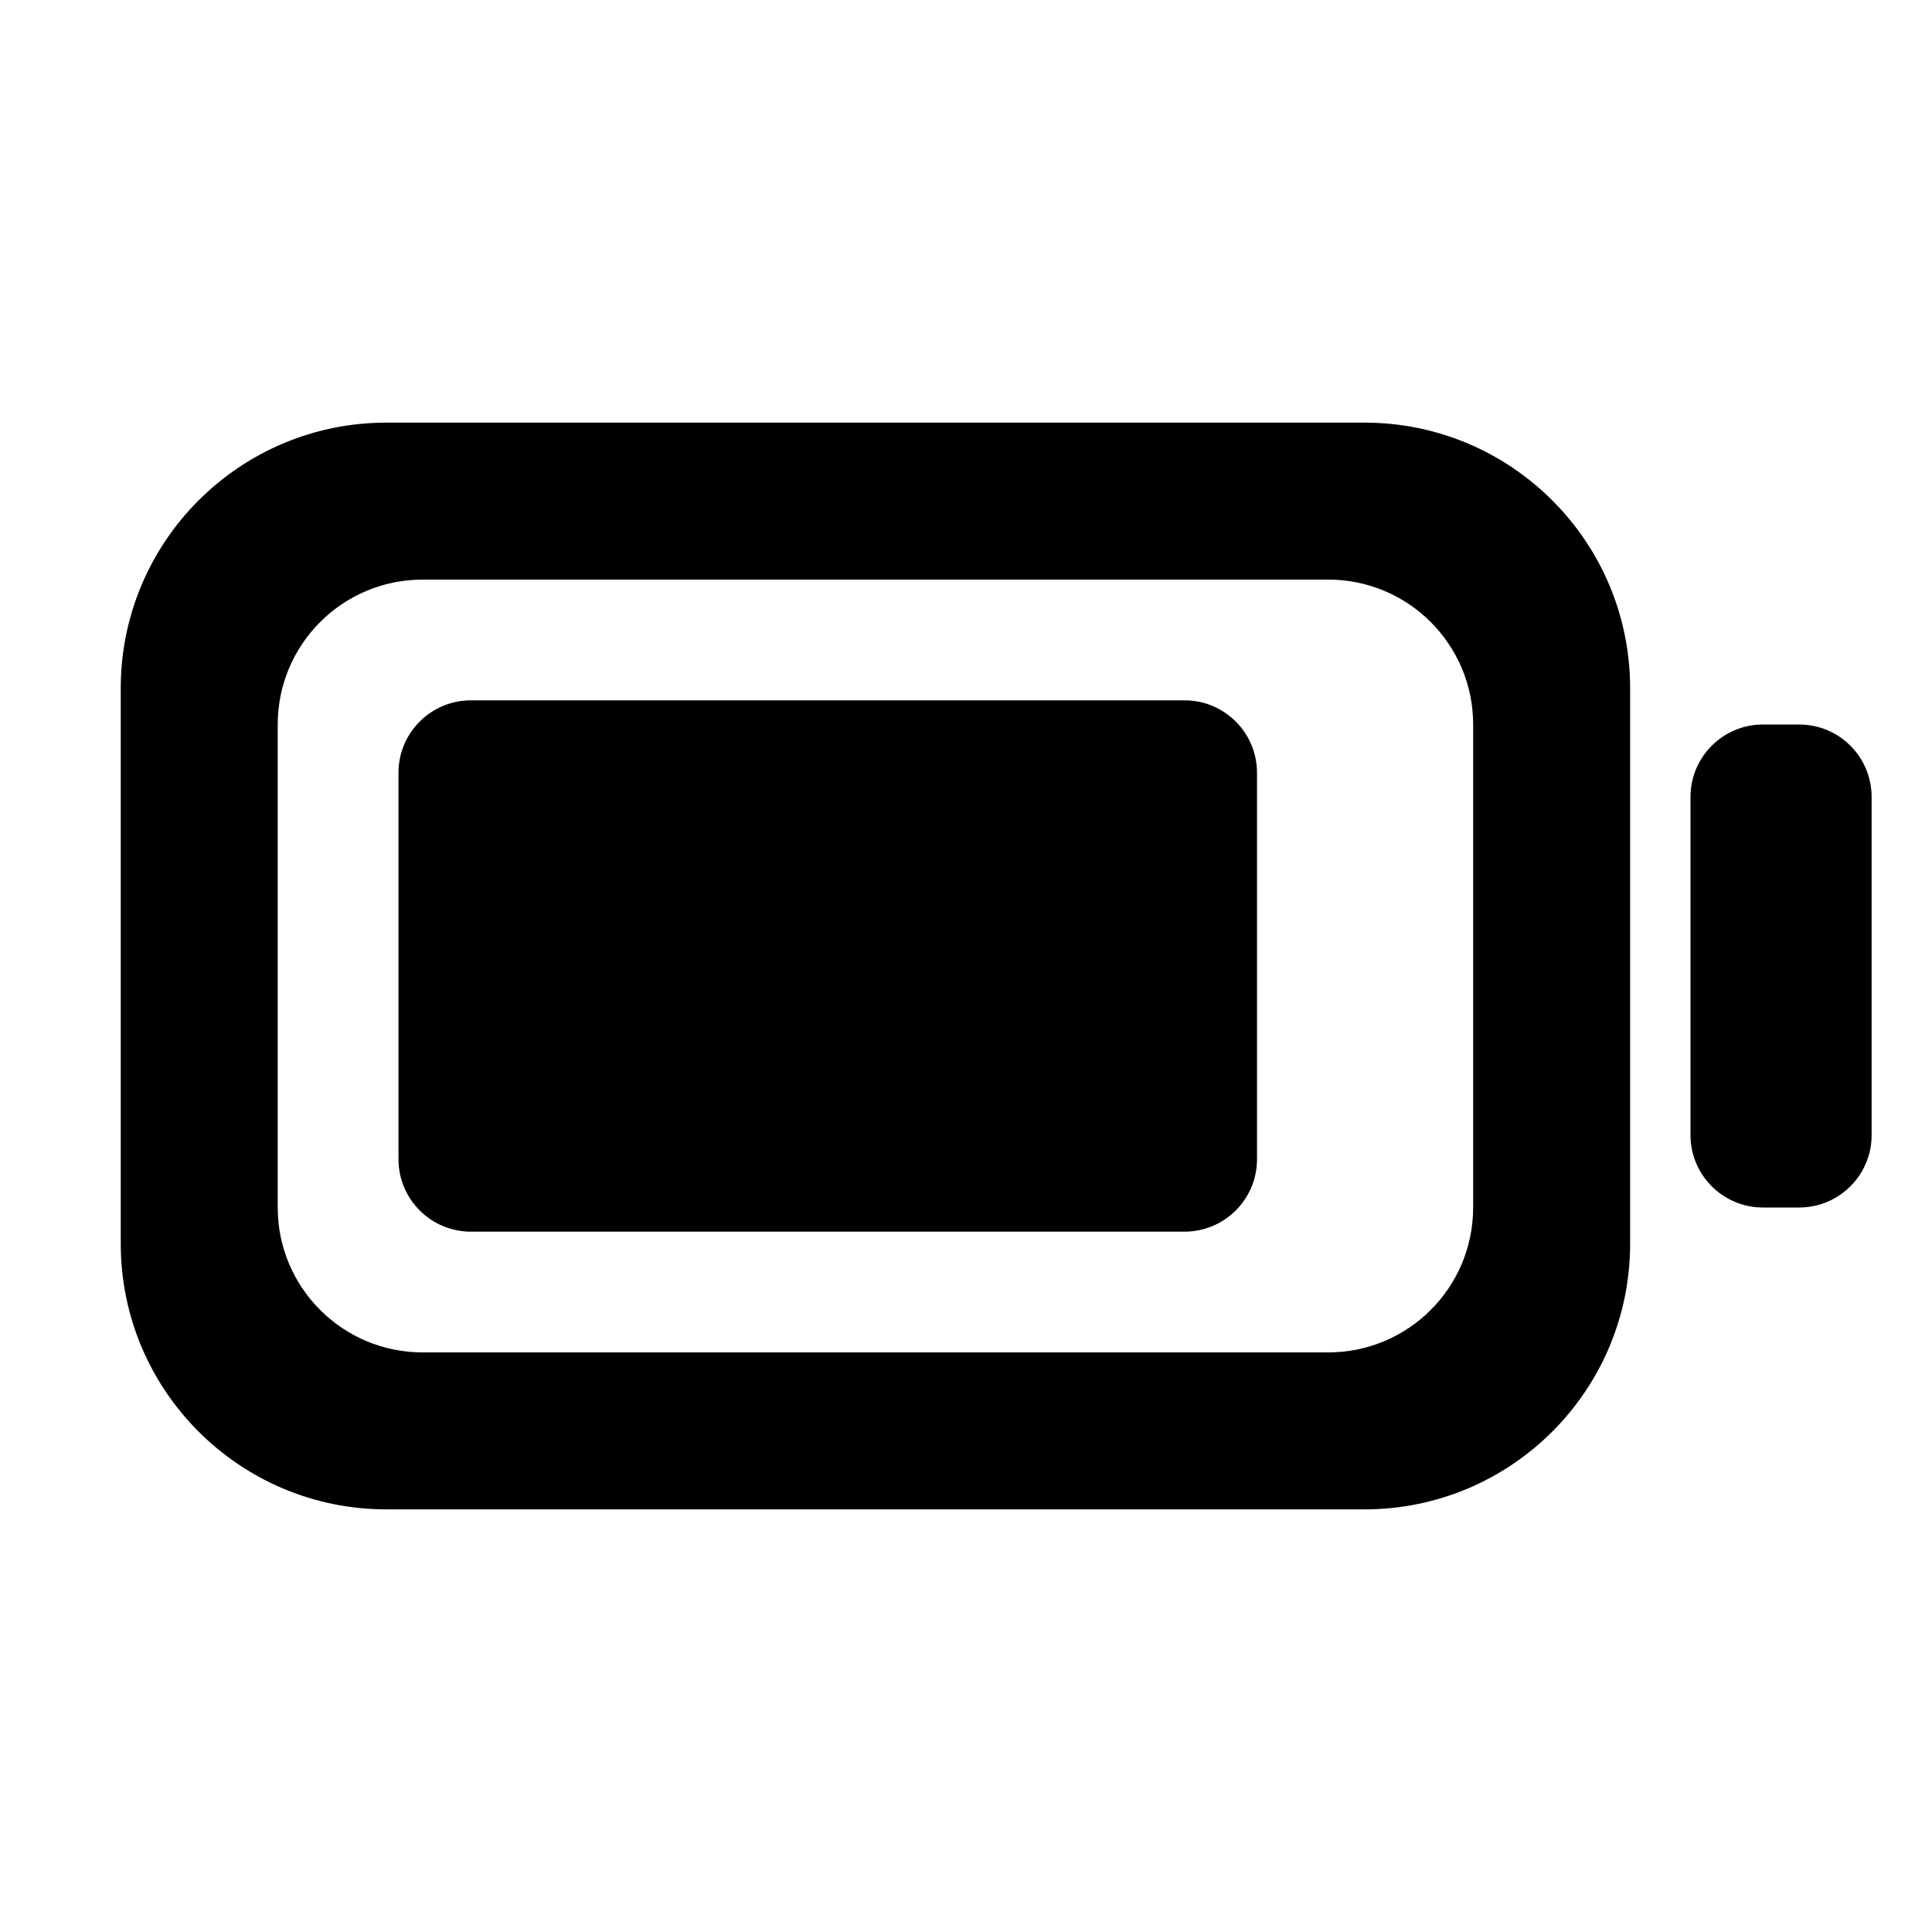
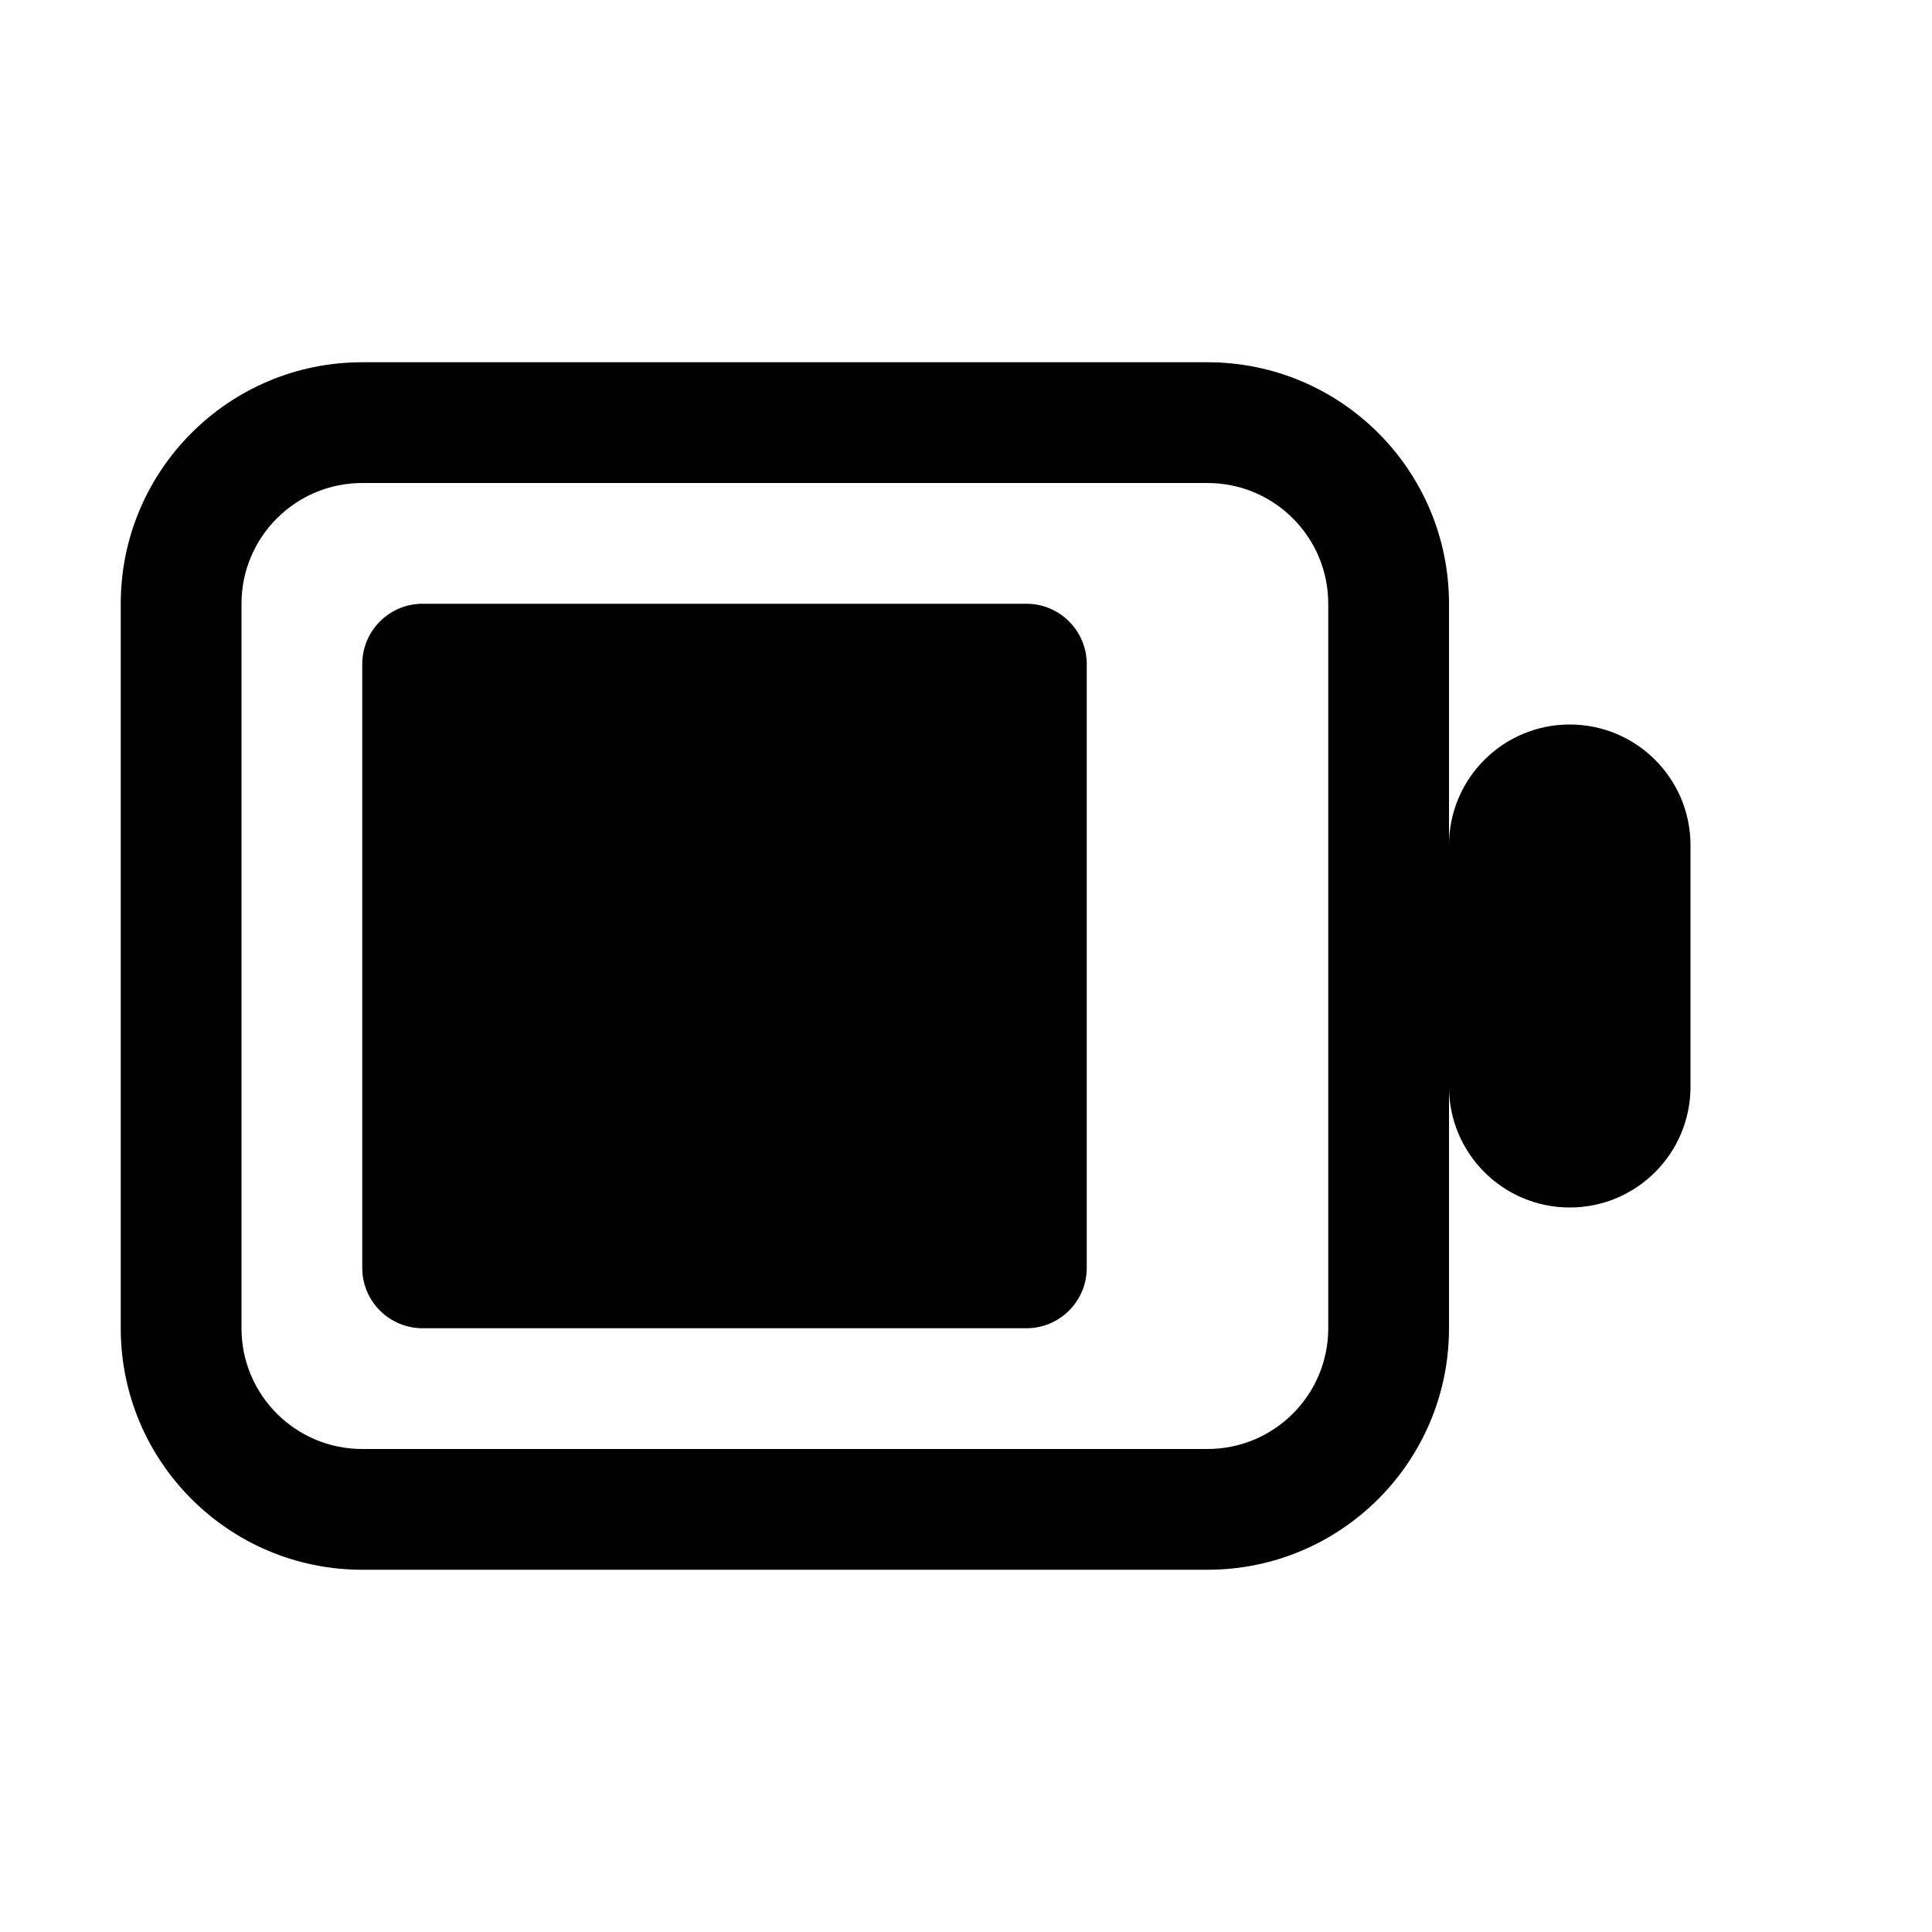
<svg xmlns="http://www.w3.org/2000/svg" width="16" height="16" viewBox="0 0 16 16">
-   <path fill-rule="evenodd" fill="#000000" d="M3.2 3.5h8.1a2.2 2.2 0 0 1 2.2 2.2v4.6a2.2 2.2 0 0 1 -2.2 2.2h-8.1a2.2 2.2 0 0 1 -2.2 -2.2v-4.6a2.2 2.2 0 0 1 2.2 -2.2zM3.5 4.8h7.5a1.2 1.2 0 0 1 1.2 1.2v4a1.2 1.2 0 0 1 -1.2 1.2h-7.5a1.2 1.2 0 0 1 -1.2 -1.2v-4a1.2 1.2 0 0 1 1.2 -1.2zM14.6 6h0.3a0.6 0.6 0 0 1 0.6 0.6v2.8a0.6 0.6 0 0 1 -0.6 0.6h-0.3a0.6 0.6 0 0 1 -0.6 -0.6v-2.8a0.6 0.6 0 0 1 0.6 -0.6z" />
-   <path fill="#000000" d="M3.9 5.8h5.91a0.6 0.6 0 0 1 0.6 0.6v3.2a0.6 0.6 0 0 1 -0.6 0.6h-5.91a0.6 0.6 0 0 1 -0.6 -0.6v-3.2a0.6 0.6 0 0 1 0.6 -0.6z" />
+   <path fill-rule="evenodd" fill="#000000" d="M3 3h7a2 2 0 0 1 2 2v6a2 2 0 0 1 -2 2h-7a2 2 0 0 1 -2 -2v-6a2 2 0 0 1 2 -2zM3 4h7a1 1 0 0 1 1 1v6a1 1 0 0 1 -1 1h-7a1 1 0 0 1 -1 -1v-6a1 1 0 0 1 1 -1zM13 6h0a1 1 0 0 1 1 1v2a1 1 0 0 1 -1 1h0a1 1 0 0 1 -1 -1v-2a1 1 0 0 1 1 -1z" />
+   <path fill="#000000" d="M3.5 5h5a0.5 0.5 0 0 1 0.5 0.5v5a0.5 0.5 0 0 1 -0.5 0.5h-5a0.5 0.5 0 0 1 -0.5 -0.5v-5a0.5 0.5 0 0 1 0.5 -0.5z" />
</svg>
